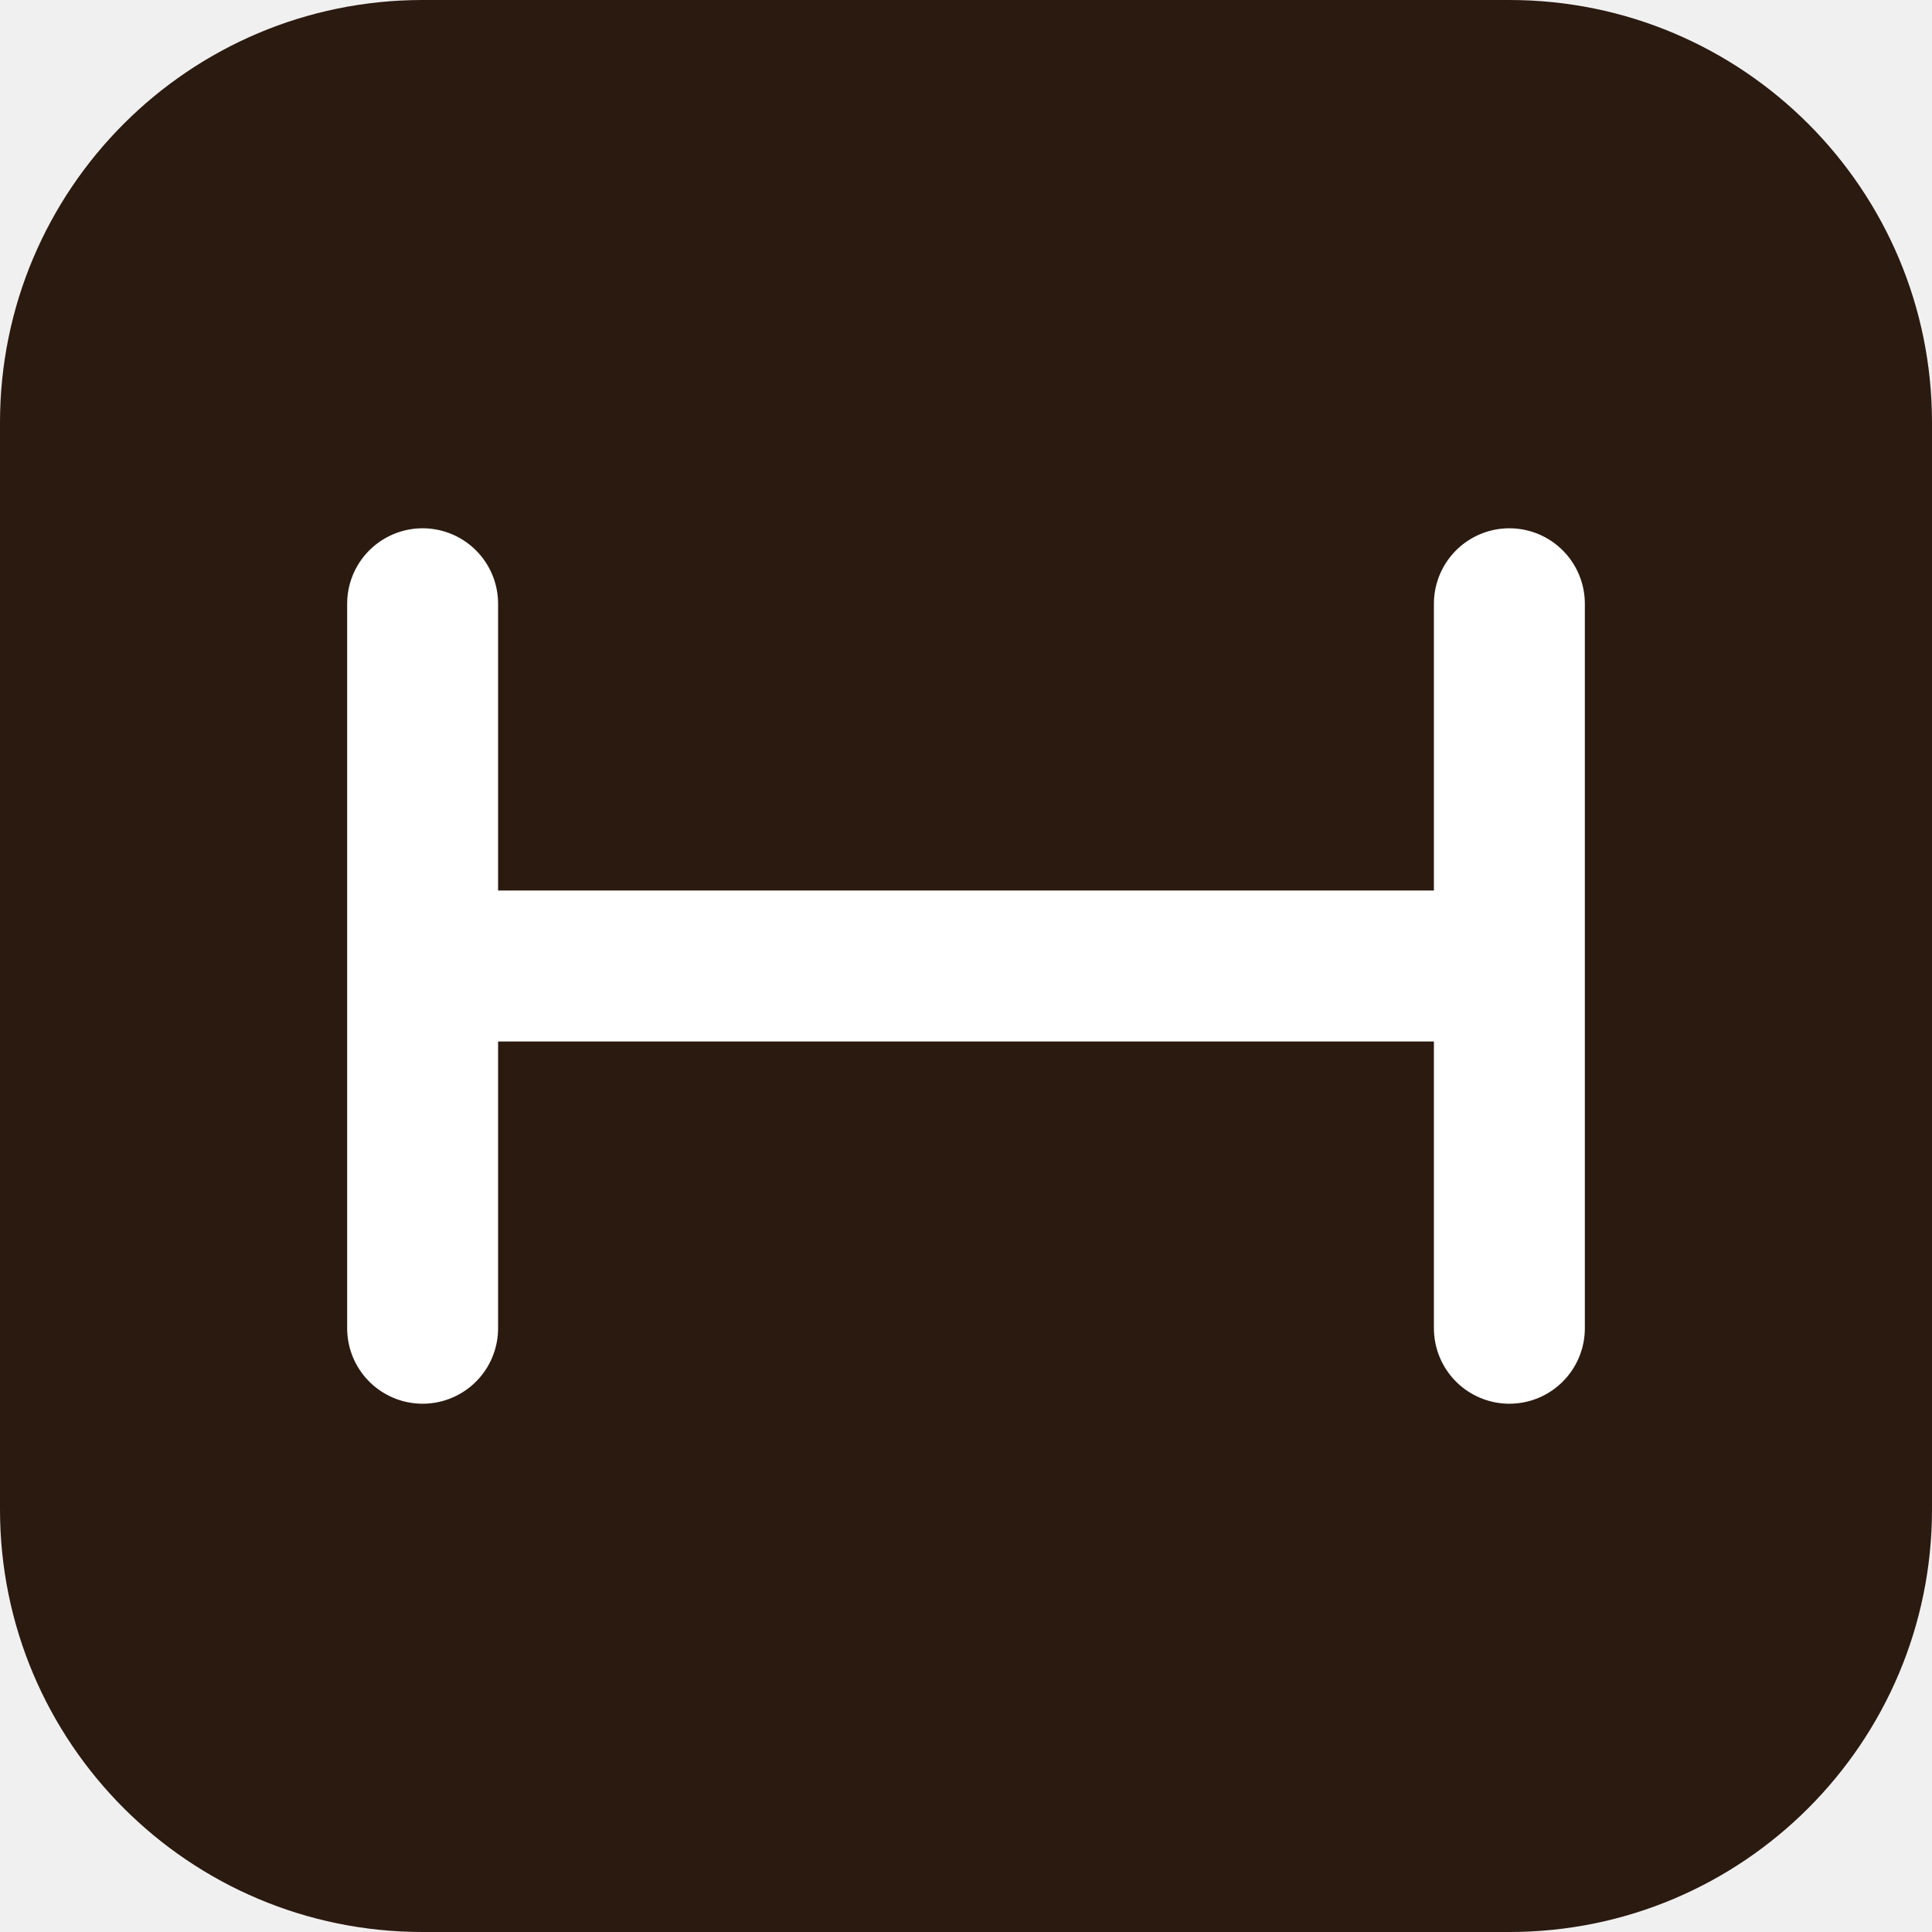
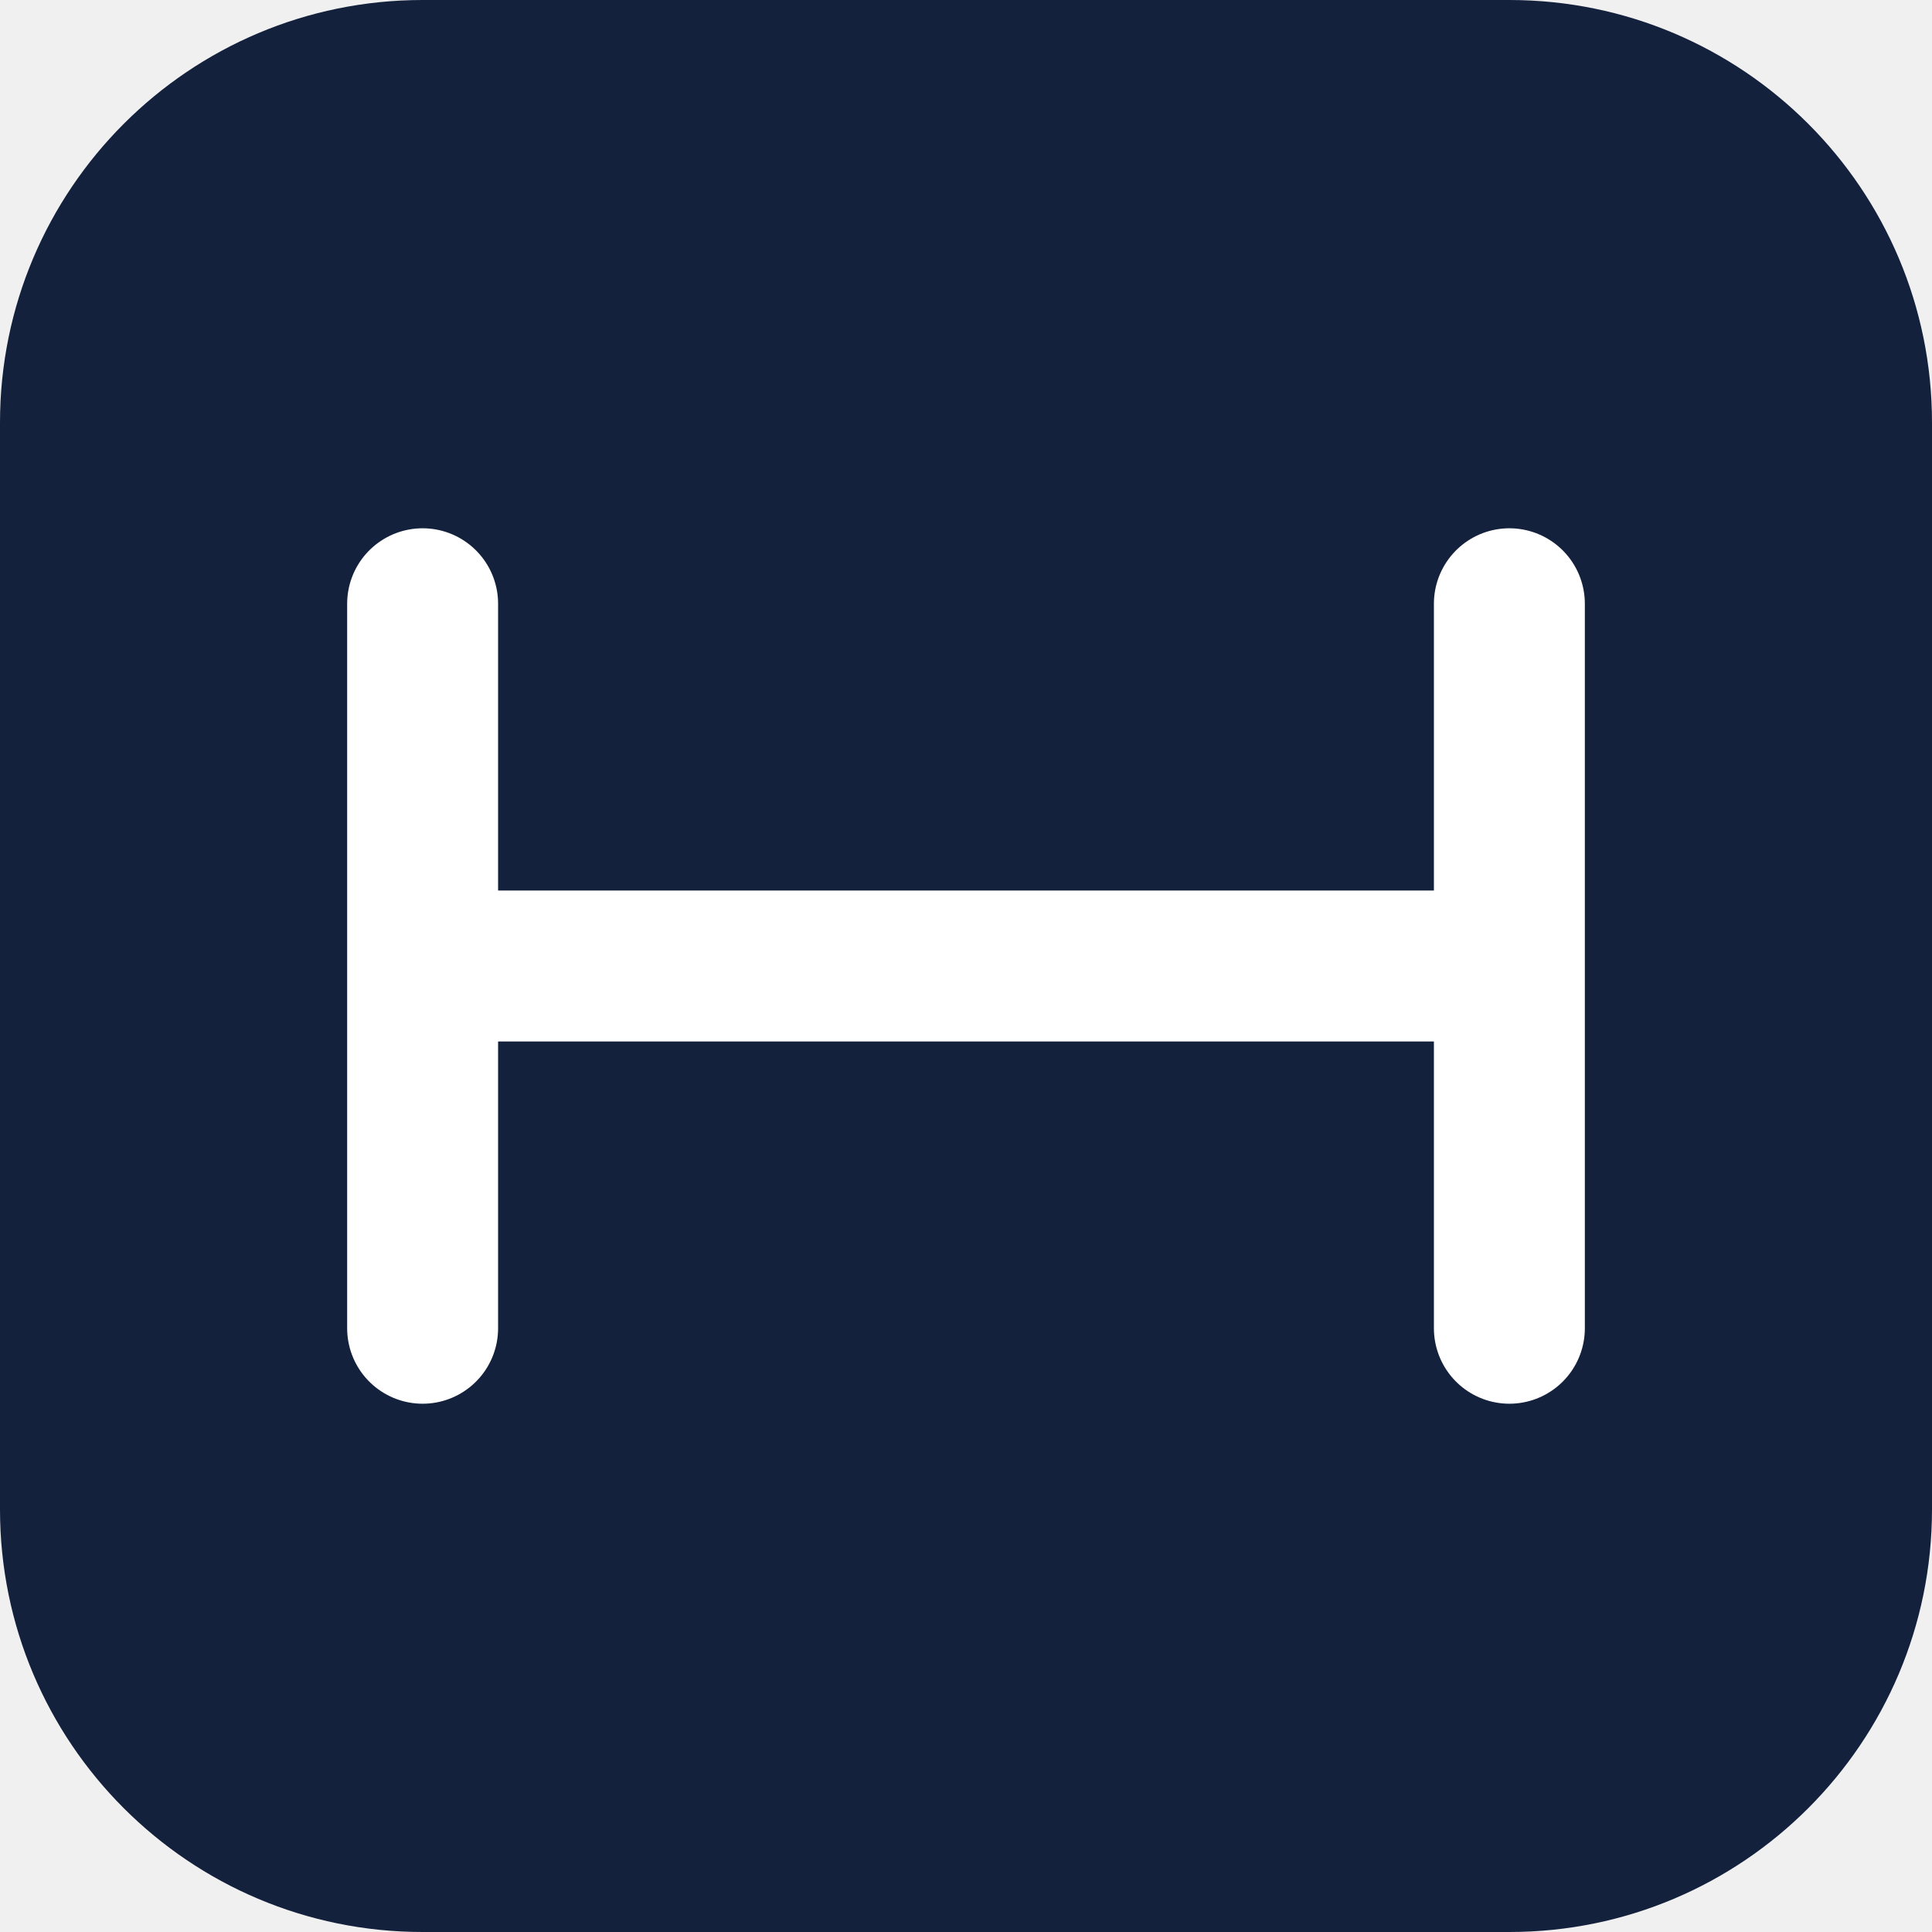
<svg xmlns="http://www.w3.org/2000/svg" viewBox="0 0 64 64">
-   <rect width="64" height="64" rx="14" fill="#2b1a10" />
+   <rect width="64" height="64" rx="14" fill="#14213d" />
  <path d="M14 20v24M50 20v24M14 32h36" stroke="#fff" stroke-width="5" stroke-linecap="round" fill="none" />
</svg>
